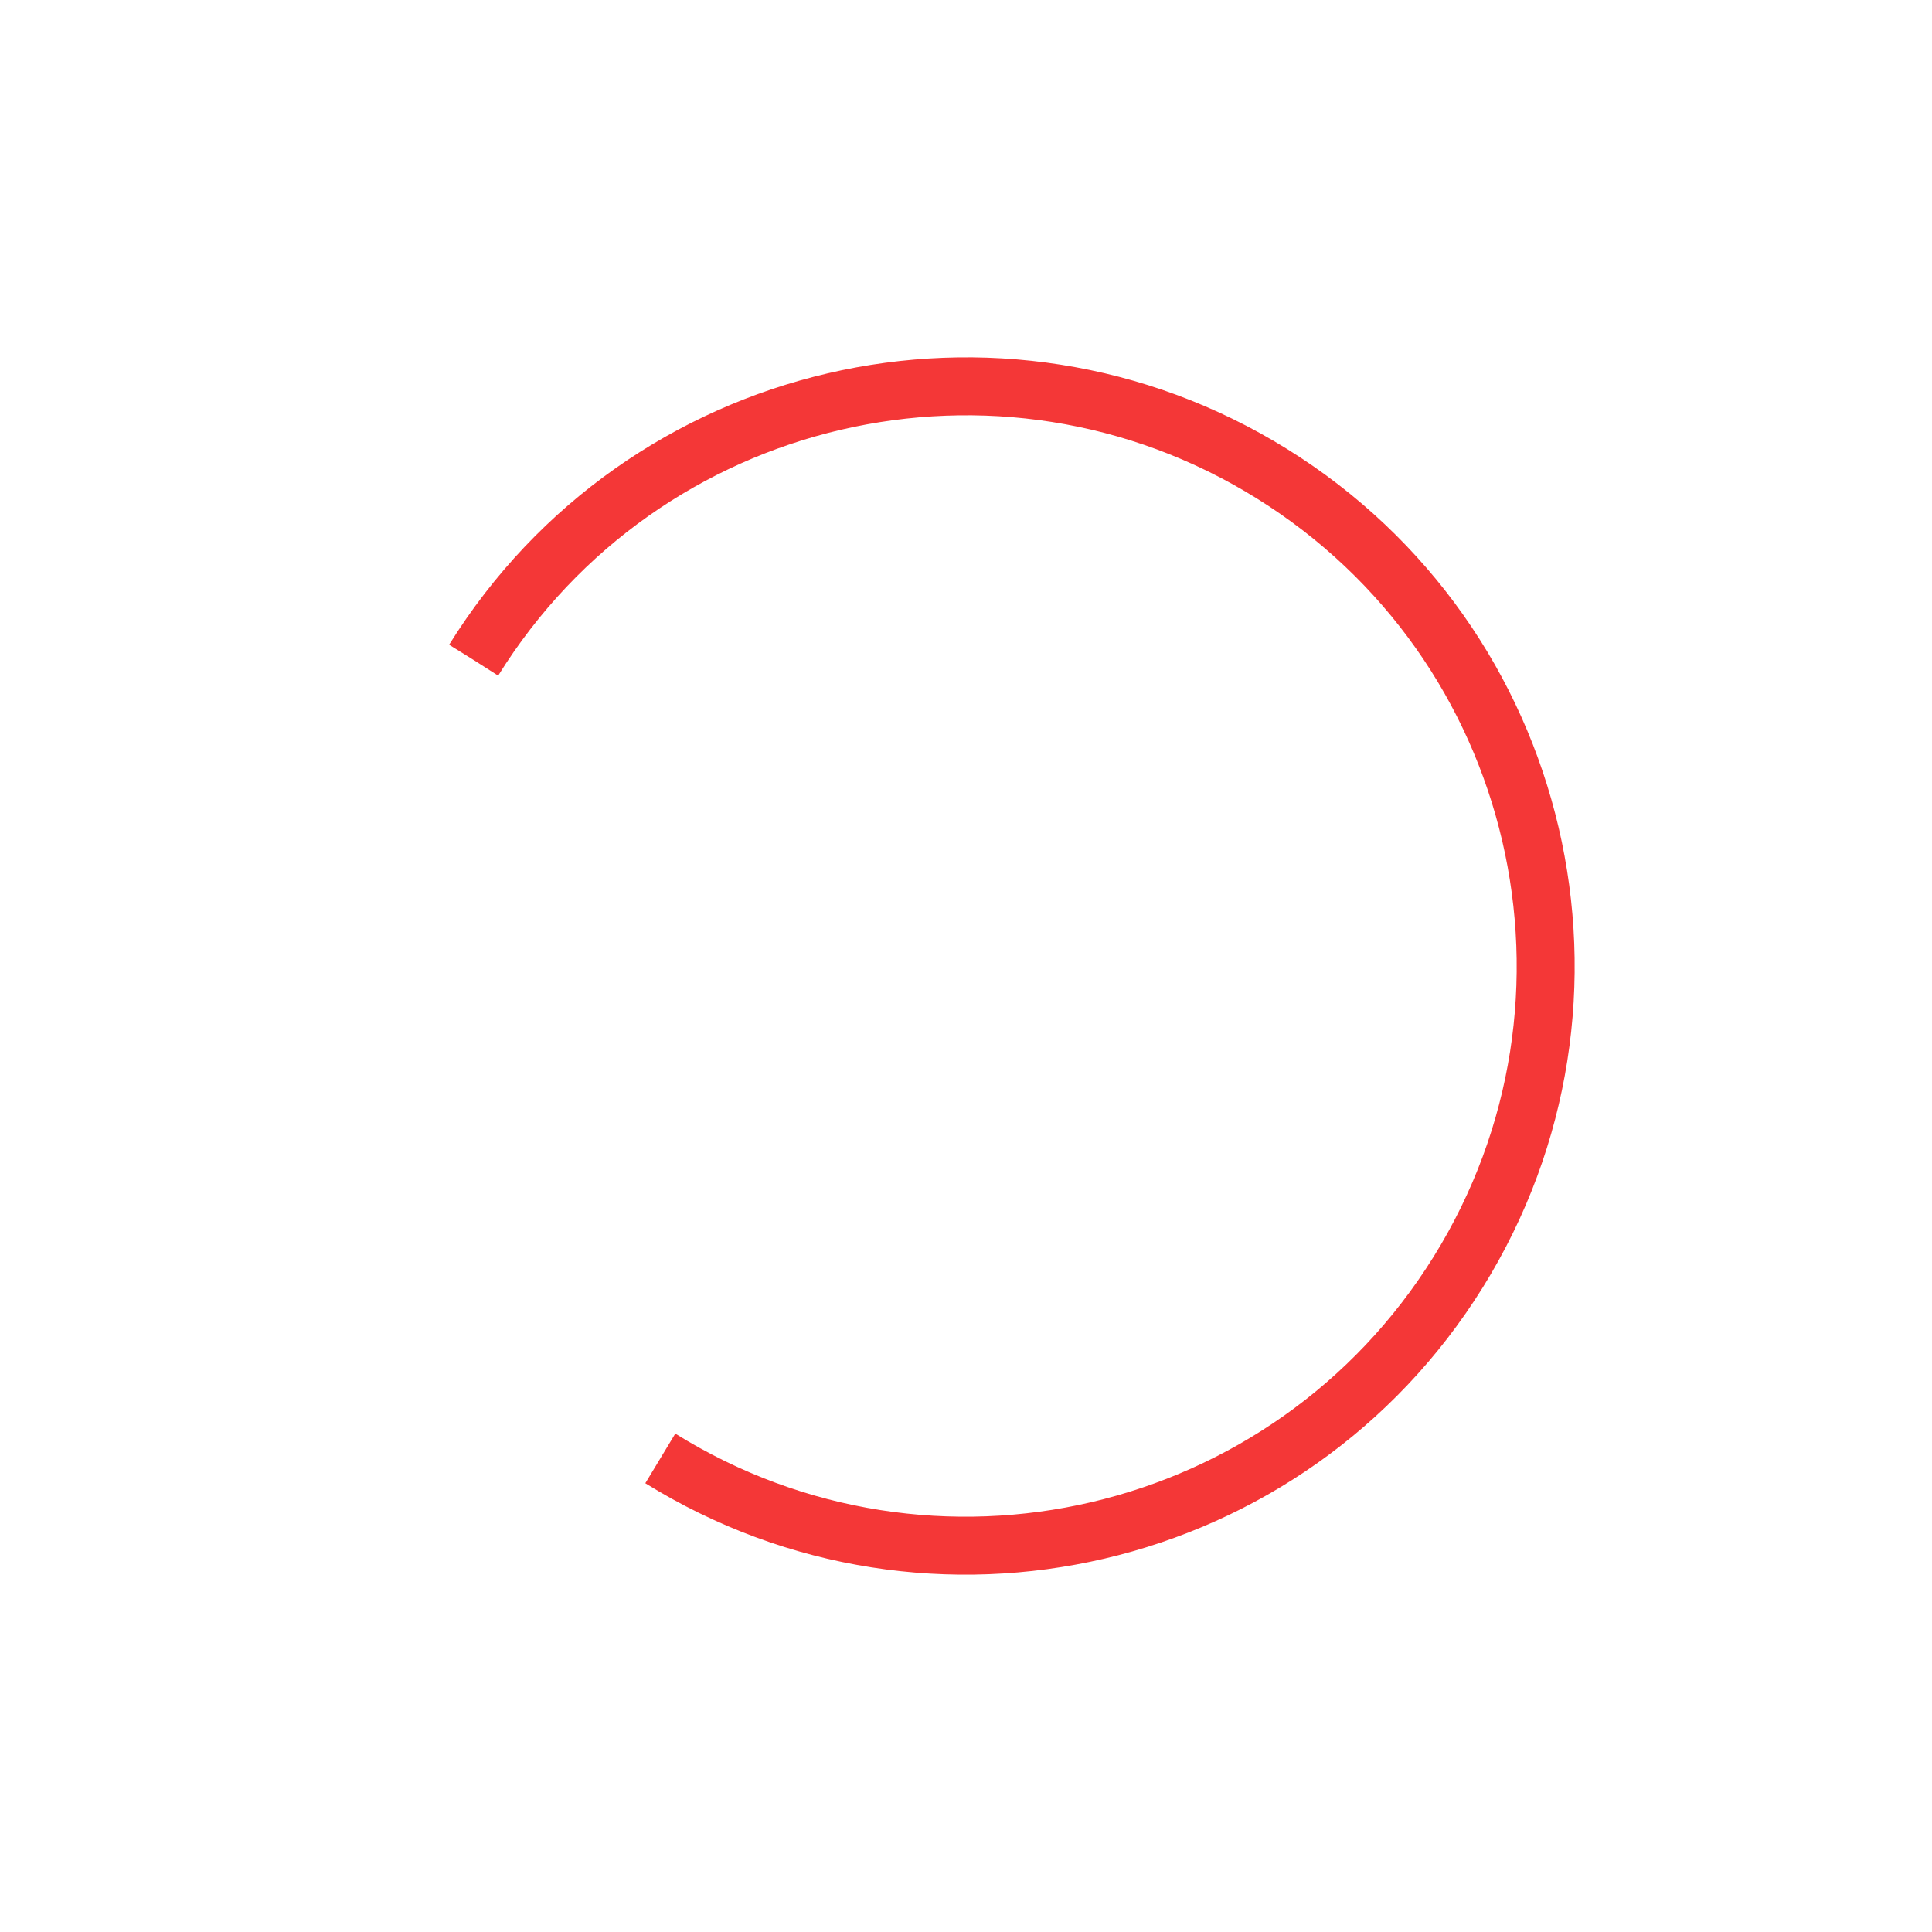
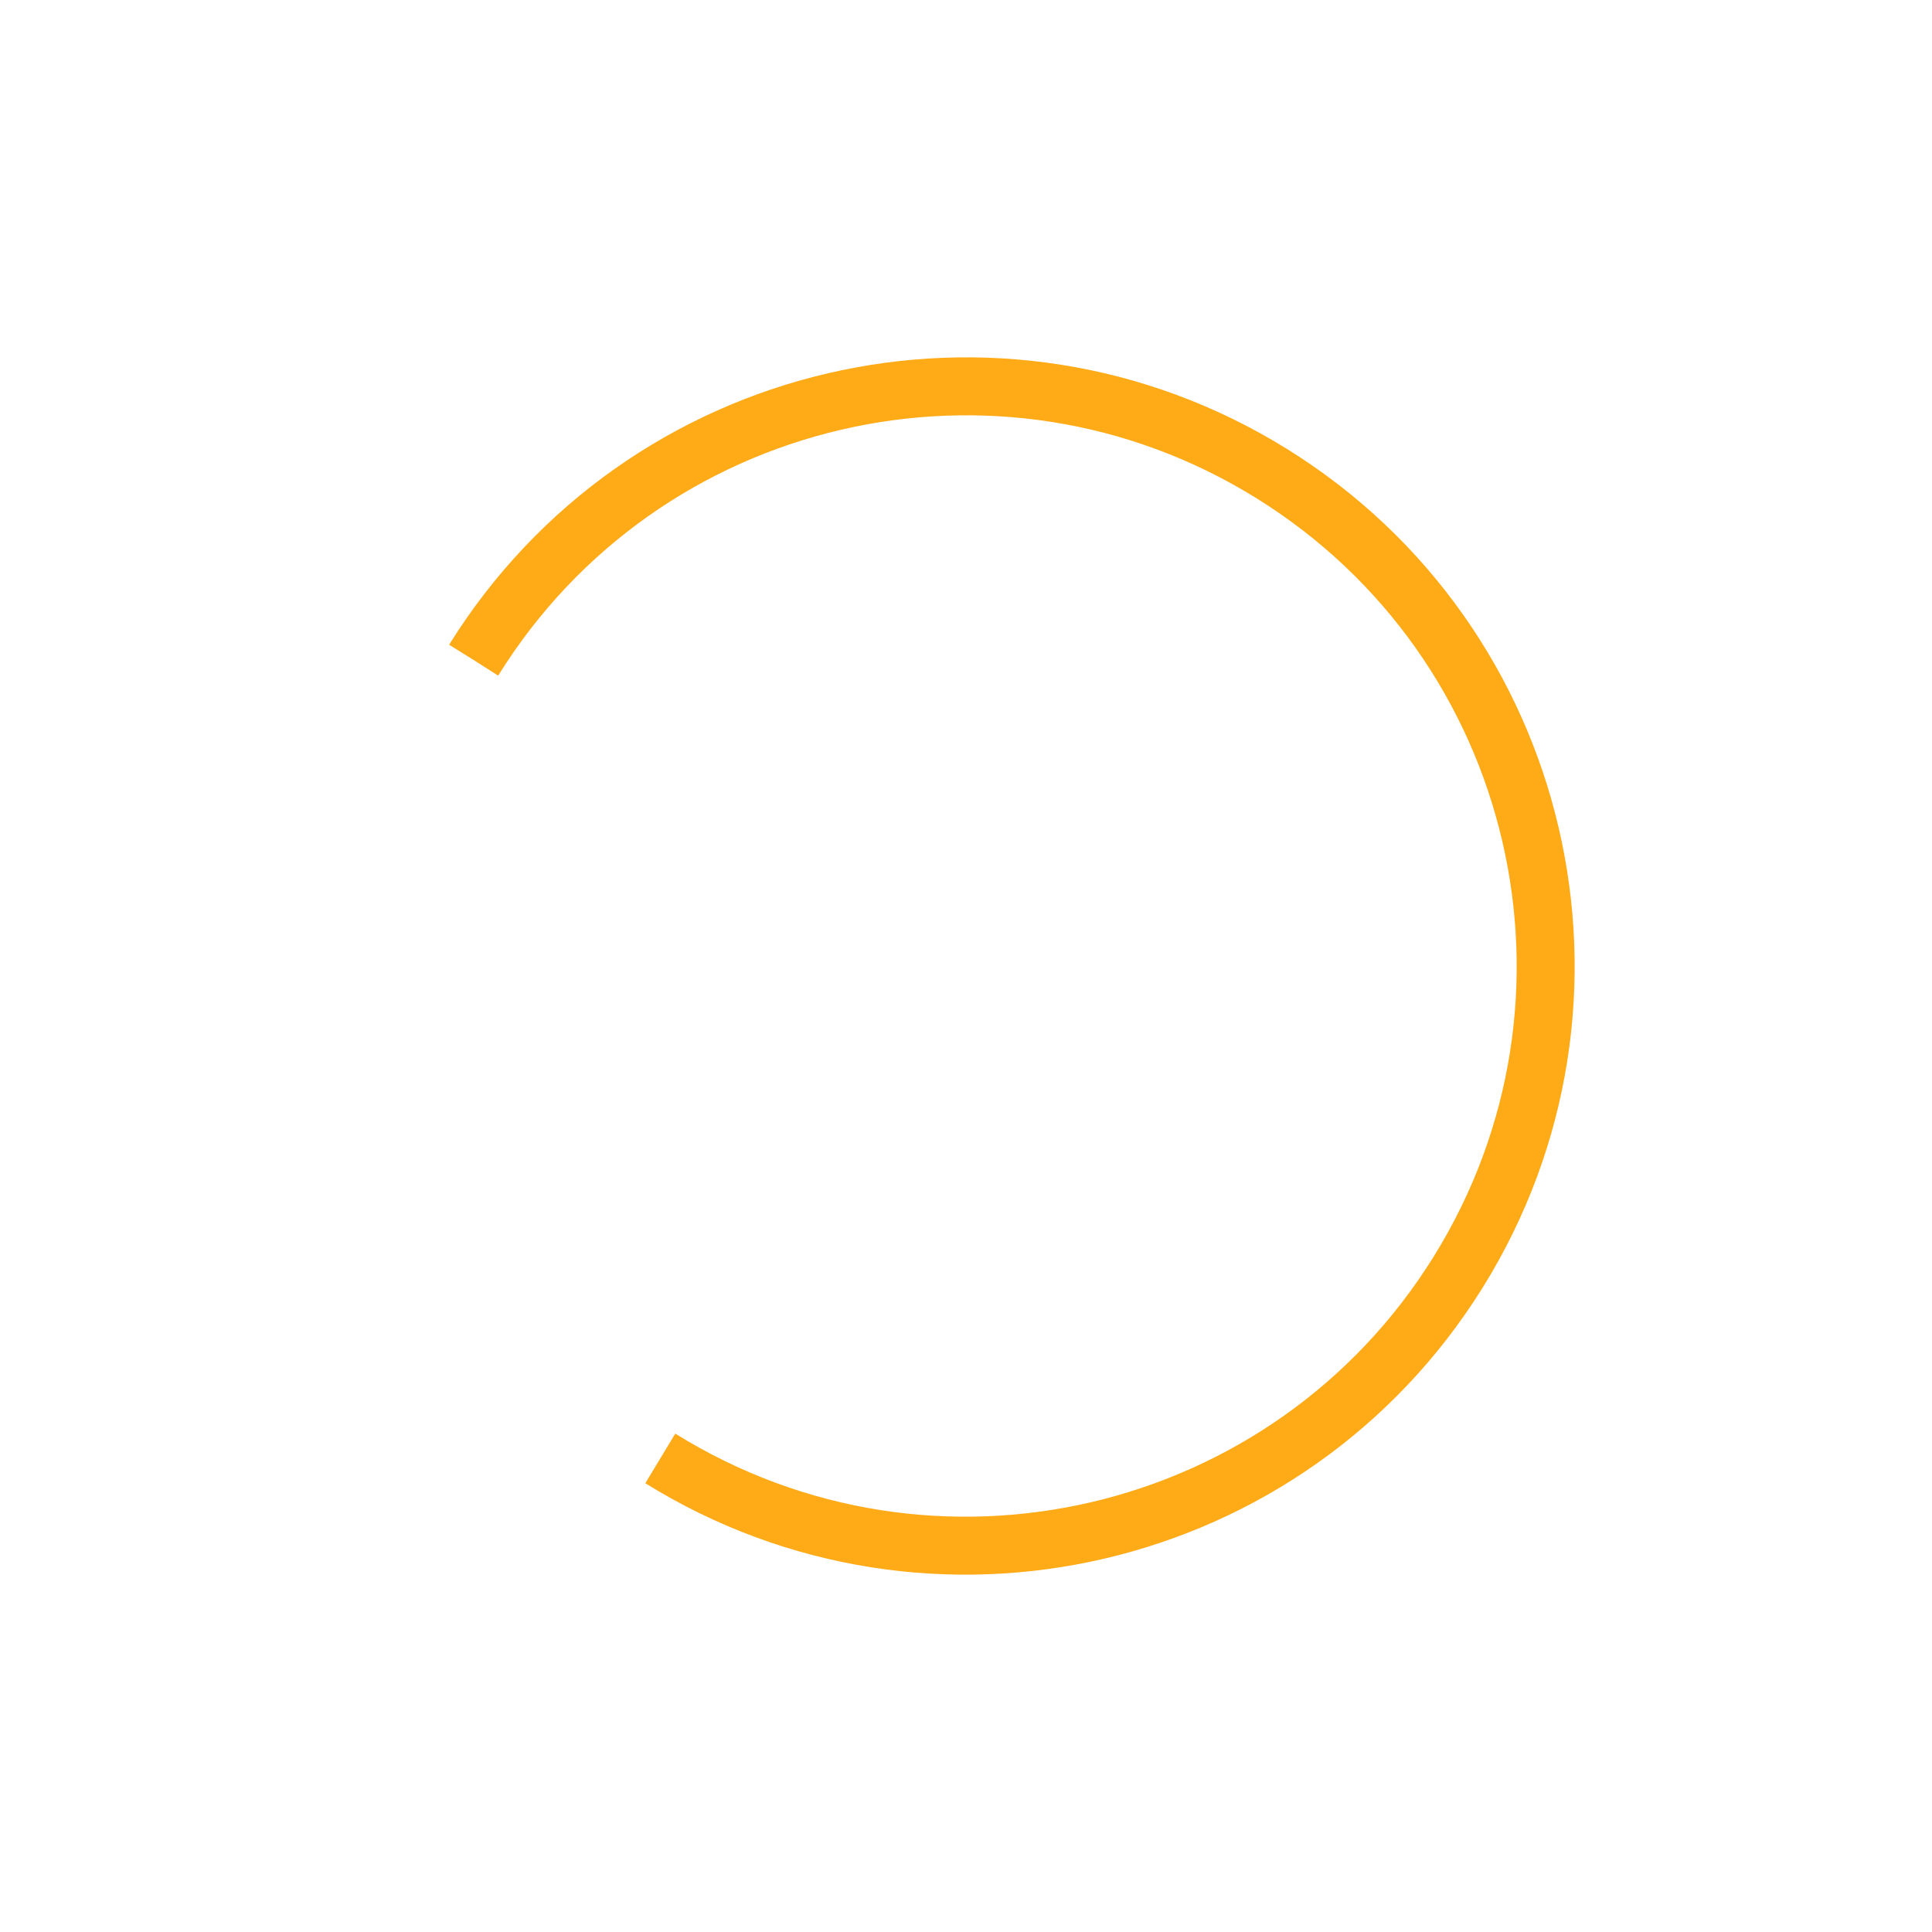
<svg xmlns="http://www.w3.org/2000/svg" width="64px" height="64px" viewBox="0 0 100 100" preserveAspectRatio="xMidYMid" class="lds-rolling" style="background: none;">
-   <circle cx="50" cy="50" fill="none" ng-attr-stroke="{{config.color}}" ng-attr-stroke-width="{{config.width}}" ng-attr-r="{{config.radius}}" ng-attr-stroke-dasharray="{{config.dasharray}}" stroke="#f43737" stroke-width="3" r="30" stroke-dasharray="141.372 49.124" transform="rotate(211.862 50 50)">
+   <circle cx="50" cy="50" fill="none" ng-attr-stroke="{{config.color}}" ng-attr-stroke-width="{{config.width}}" ng-attr-r="{{config.radius}}" ng-attr-stroke-dasharray="{{config.dasharray}}" stroke="#ffaa17" stroke-width="3" r="30" stroke-dasharray="141.372 49.124" transform="rotate(211.862 50 50)">
    <animateTransform attributeName="transform" type="rotate" calcMode="linear" values="0 50 50;360 50 50" keyTimes="0;1" dur="1.5s" begin="0s" repeatCount="indefinite" />
  </circle>
</svg>
